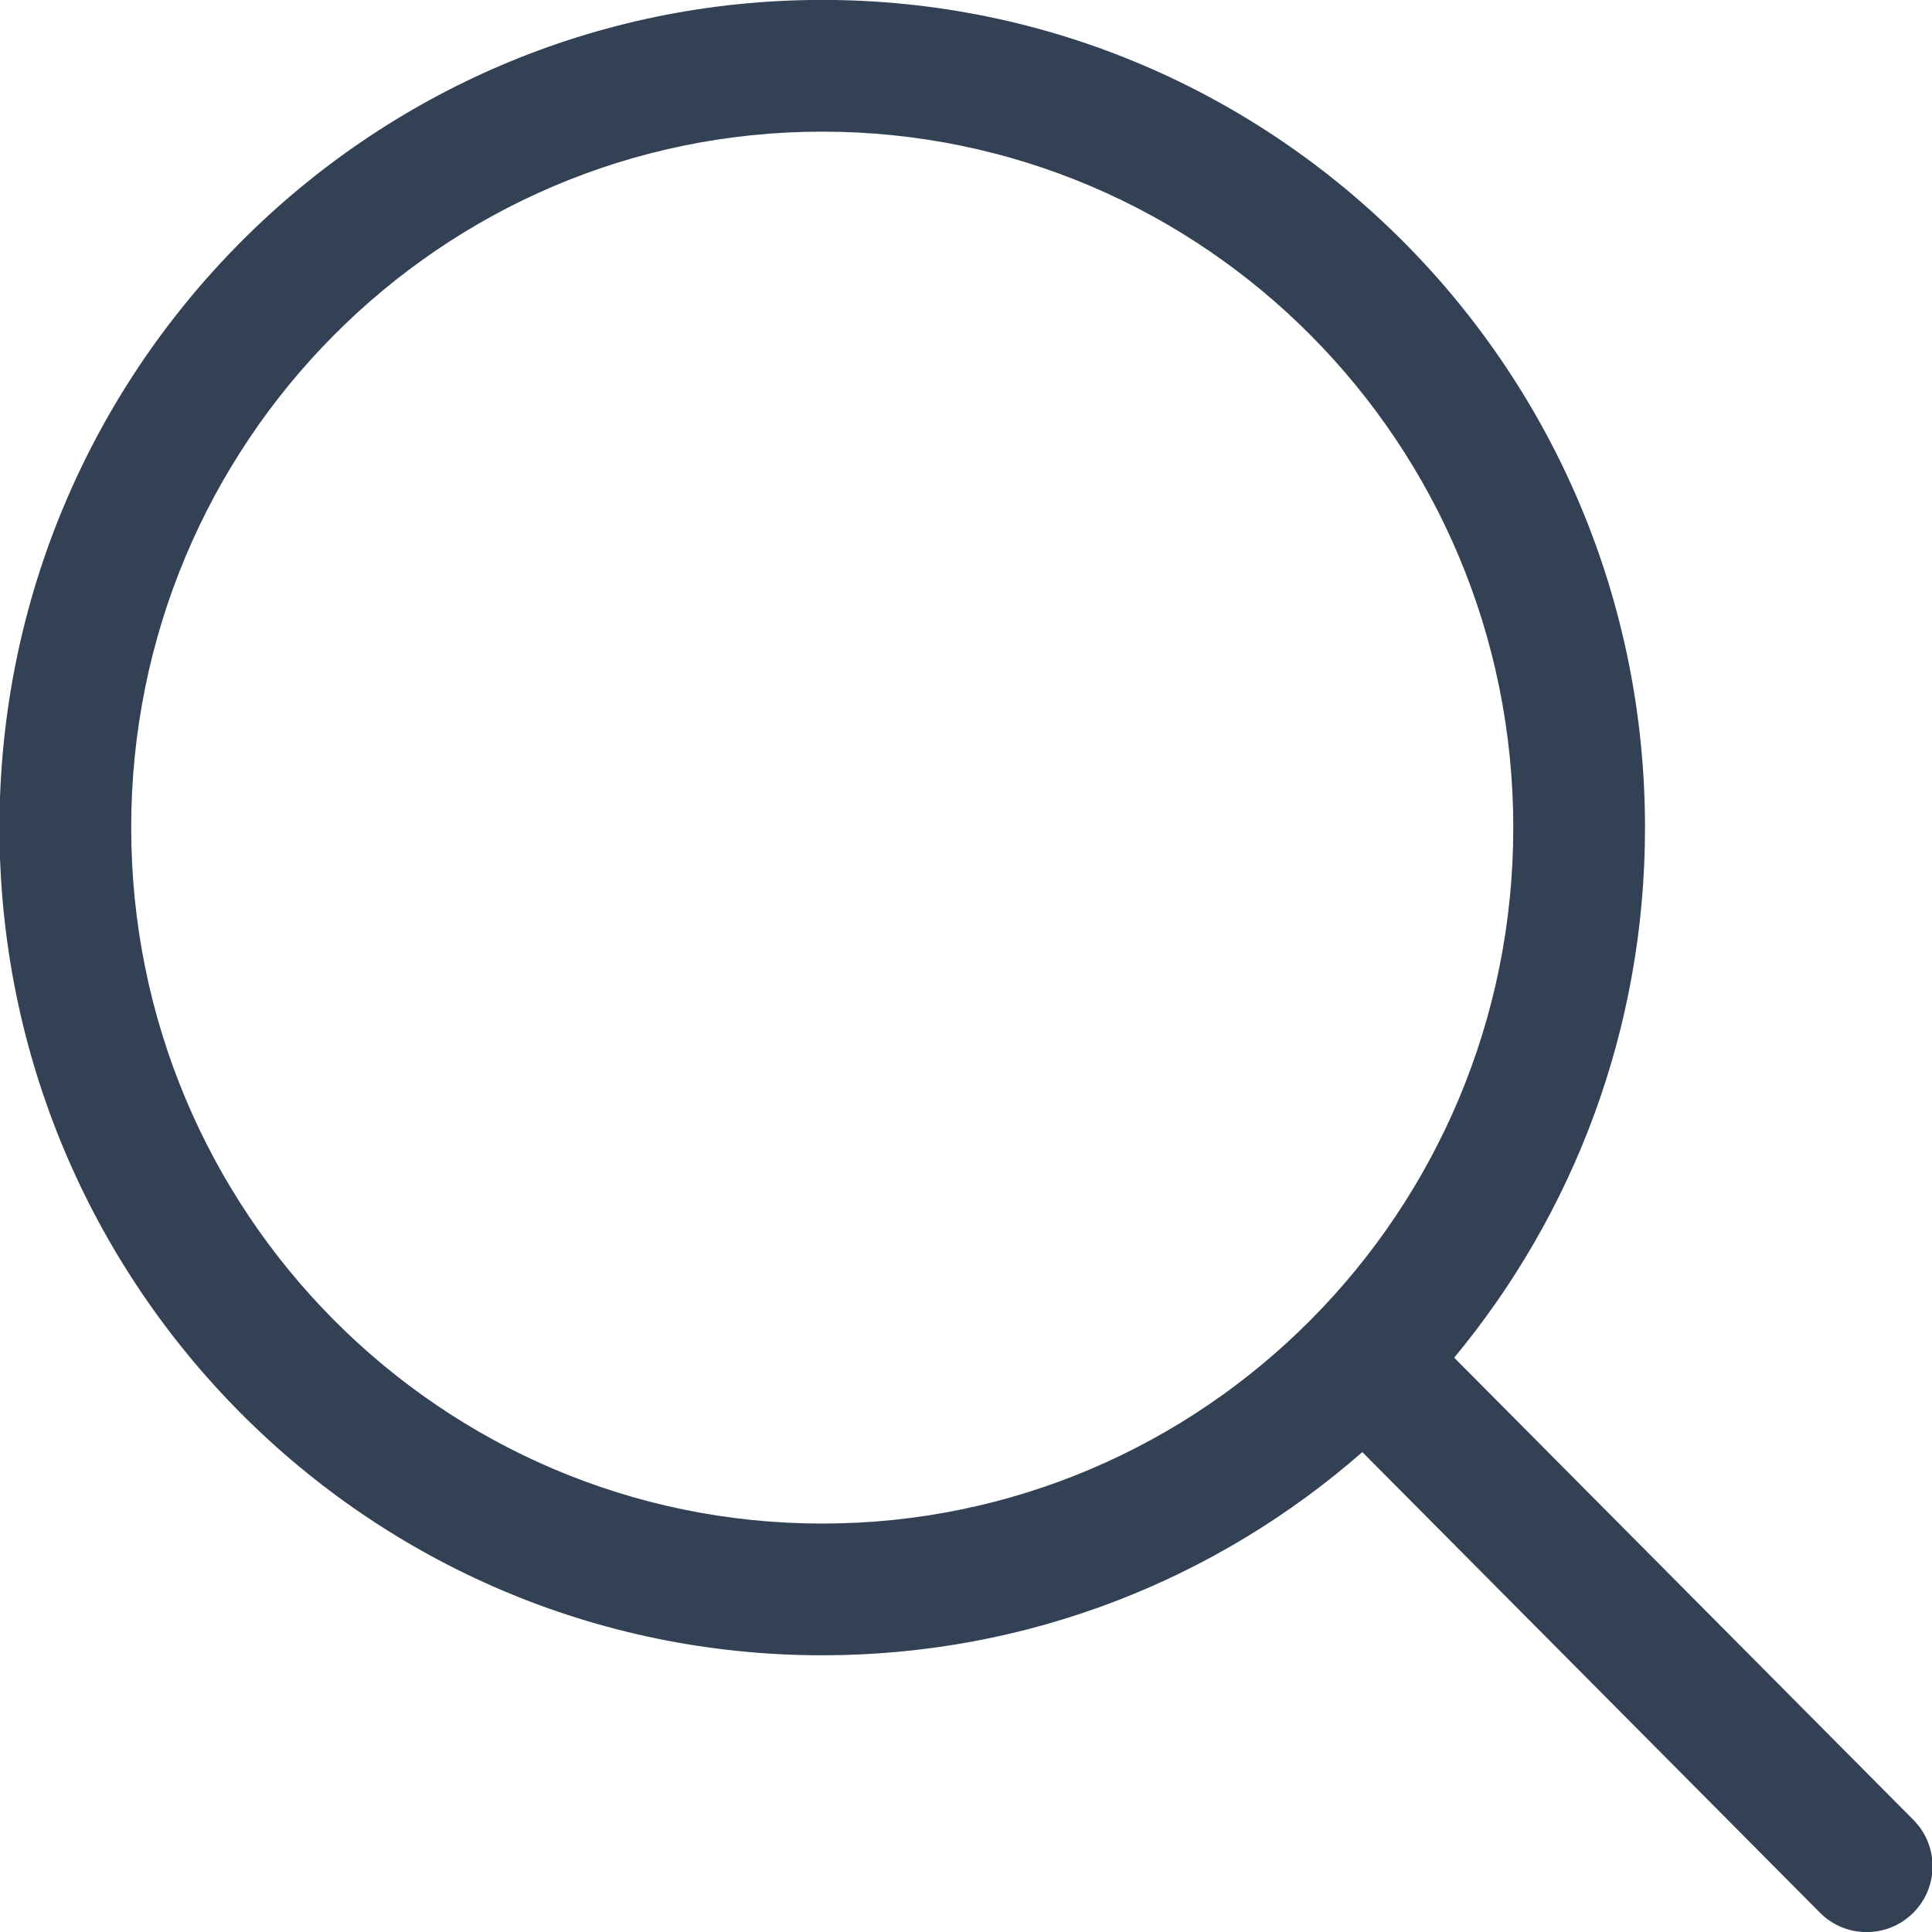
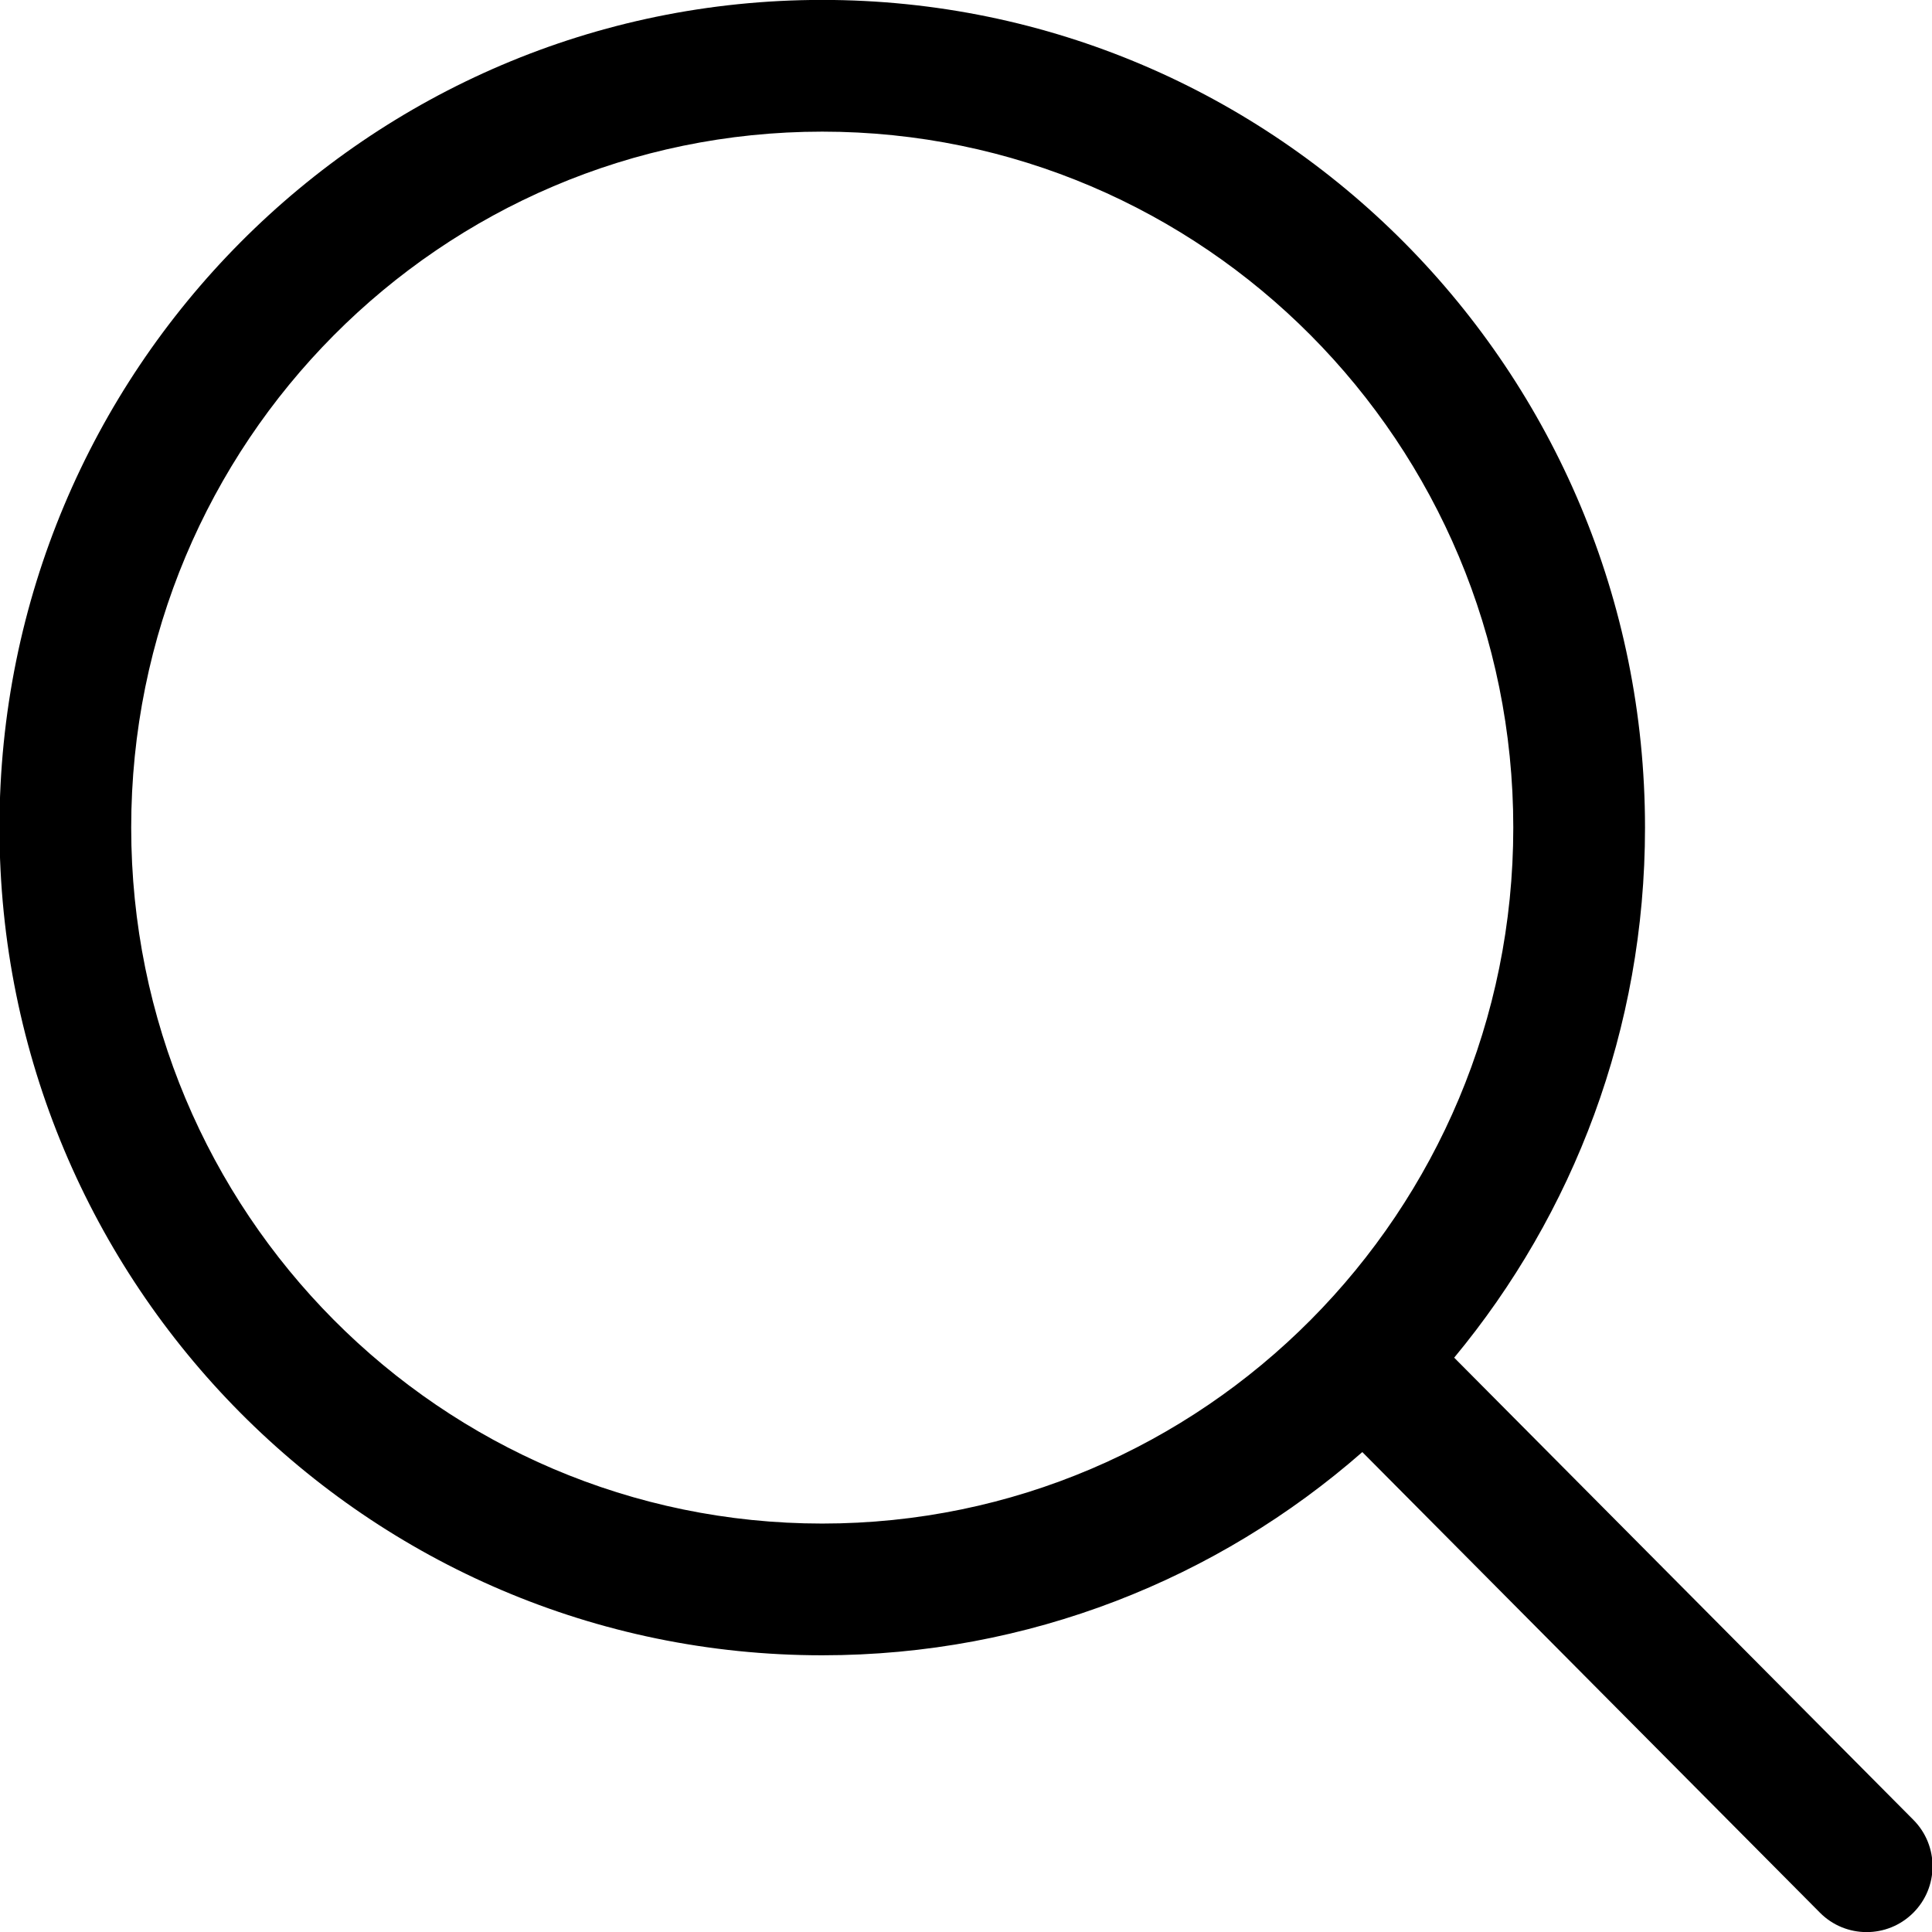
<svg xmlns="http://www.w3.org/2000/svg" width="22" height="22" viewBox="0 0 22 22" fill="none">
-   <path fill-rule="evenodd" clip-rule="evenodd" d="M1.494 9.424C1.494 5.042 5.022 1.499 9.363 1.499C13.704 1.499 17.232 5.042 17.232 9.424C17.232 13.806 13.704 17.349 9.363 17.349C5.022 17.349 1.494 13.806 1.494 9.424ZM9.363 -0.001C4.184 -0.001 -0.006 4.223 -0.006 9.424C-0.006 14.625 4.184 18.849 9.363 18.849C11.718 18.849 13.868 17.976 15.513 16.535L20.724 21.78C21.016 22.074 21.491 22.075 21.785 21.783C22.079 21.491 22.08 21.017 21.788 20.723L16.559 15.46C17.916 13.824 18.732 11.719 18.732 9.424C18.732 4.223 14.542 -0.001 9.363 -0.001Z" fill="#334155" />
+   <path fill-rule="evenodd" clip-rule="evenodd" d="M1.494 9.424C1.494 5.042 5.022 1.499 9.363 1.499C13.704 1.499 17.232 5.042 17.232 9.424C17.232 13.806 13.704 17.349 9.363 17.349C5.022 17.349 1.494 13.806 1.494 9.424ZM9.363 -0.001C4.184 -0.001 -0.006 4.223 -0.006 9.424C-0.006 14.625 4.184 18.849 9.363 18.849C11.718 18.849 13.868 17.976 15.513 16.535L20.724 21.78C21.016 22.074 21.491 22.075 21.785 21.783C22.079 21.491 22.08 21.017 21.788 20.723L16.559 15.46C17.916 13.824 18.732 11.719 18.732 9.424C18.732 4.223 14.542 -0.001 9.363 -0.001Z" fill="currentColor" />
</svg>
